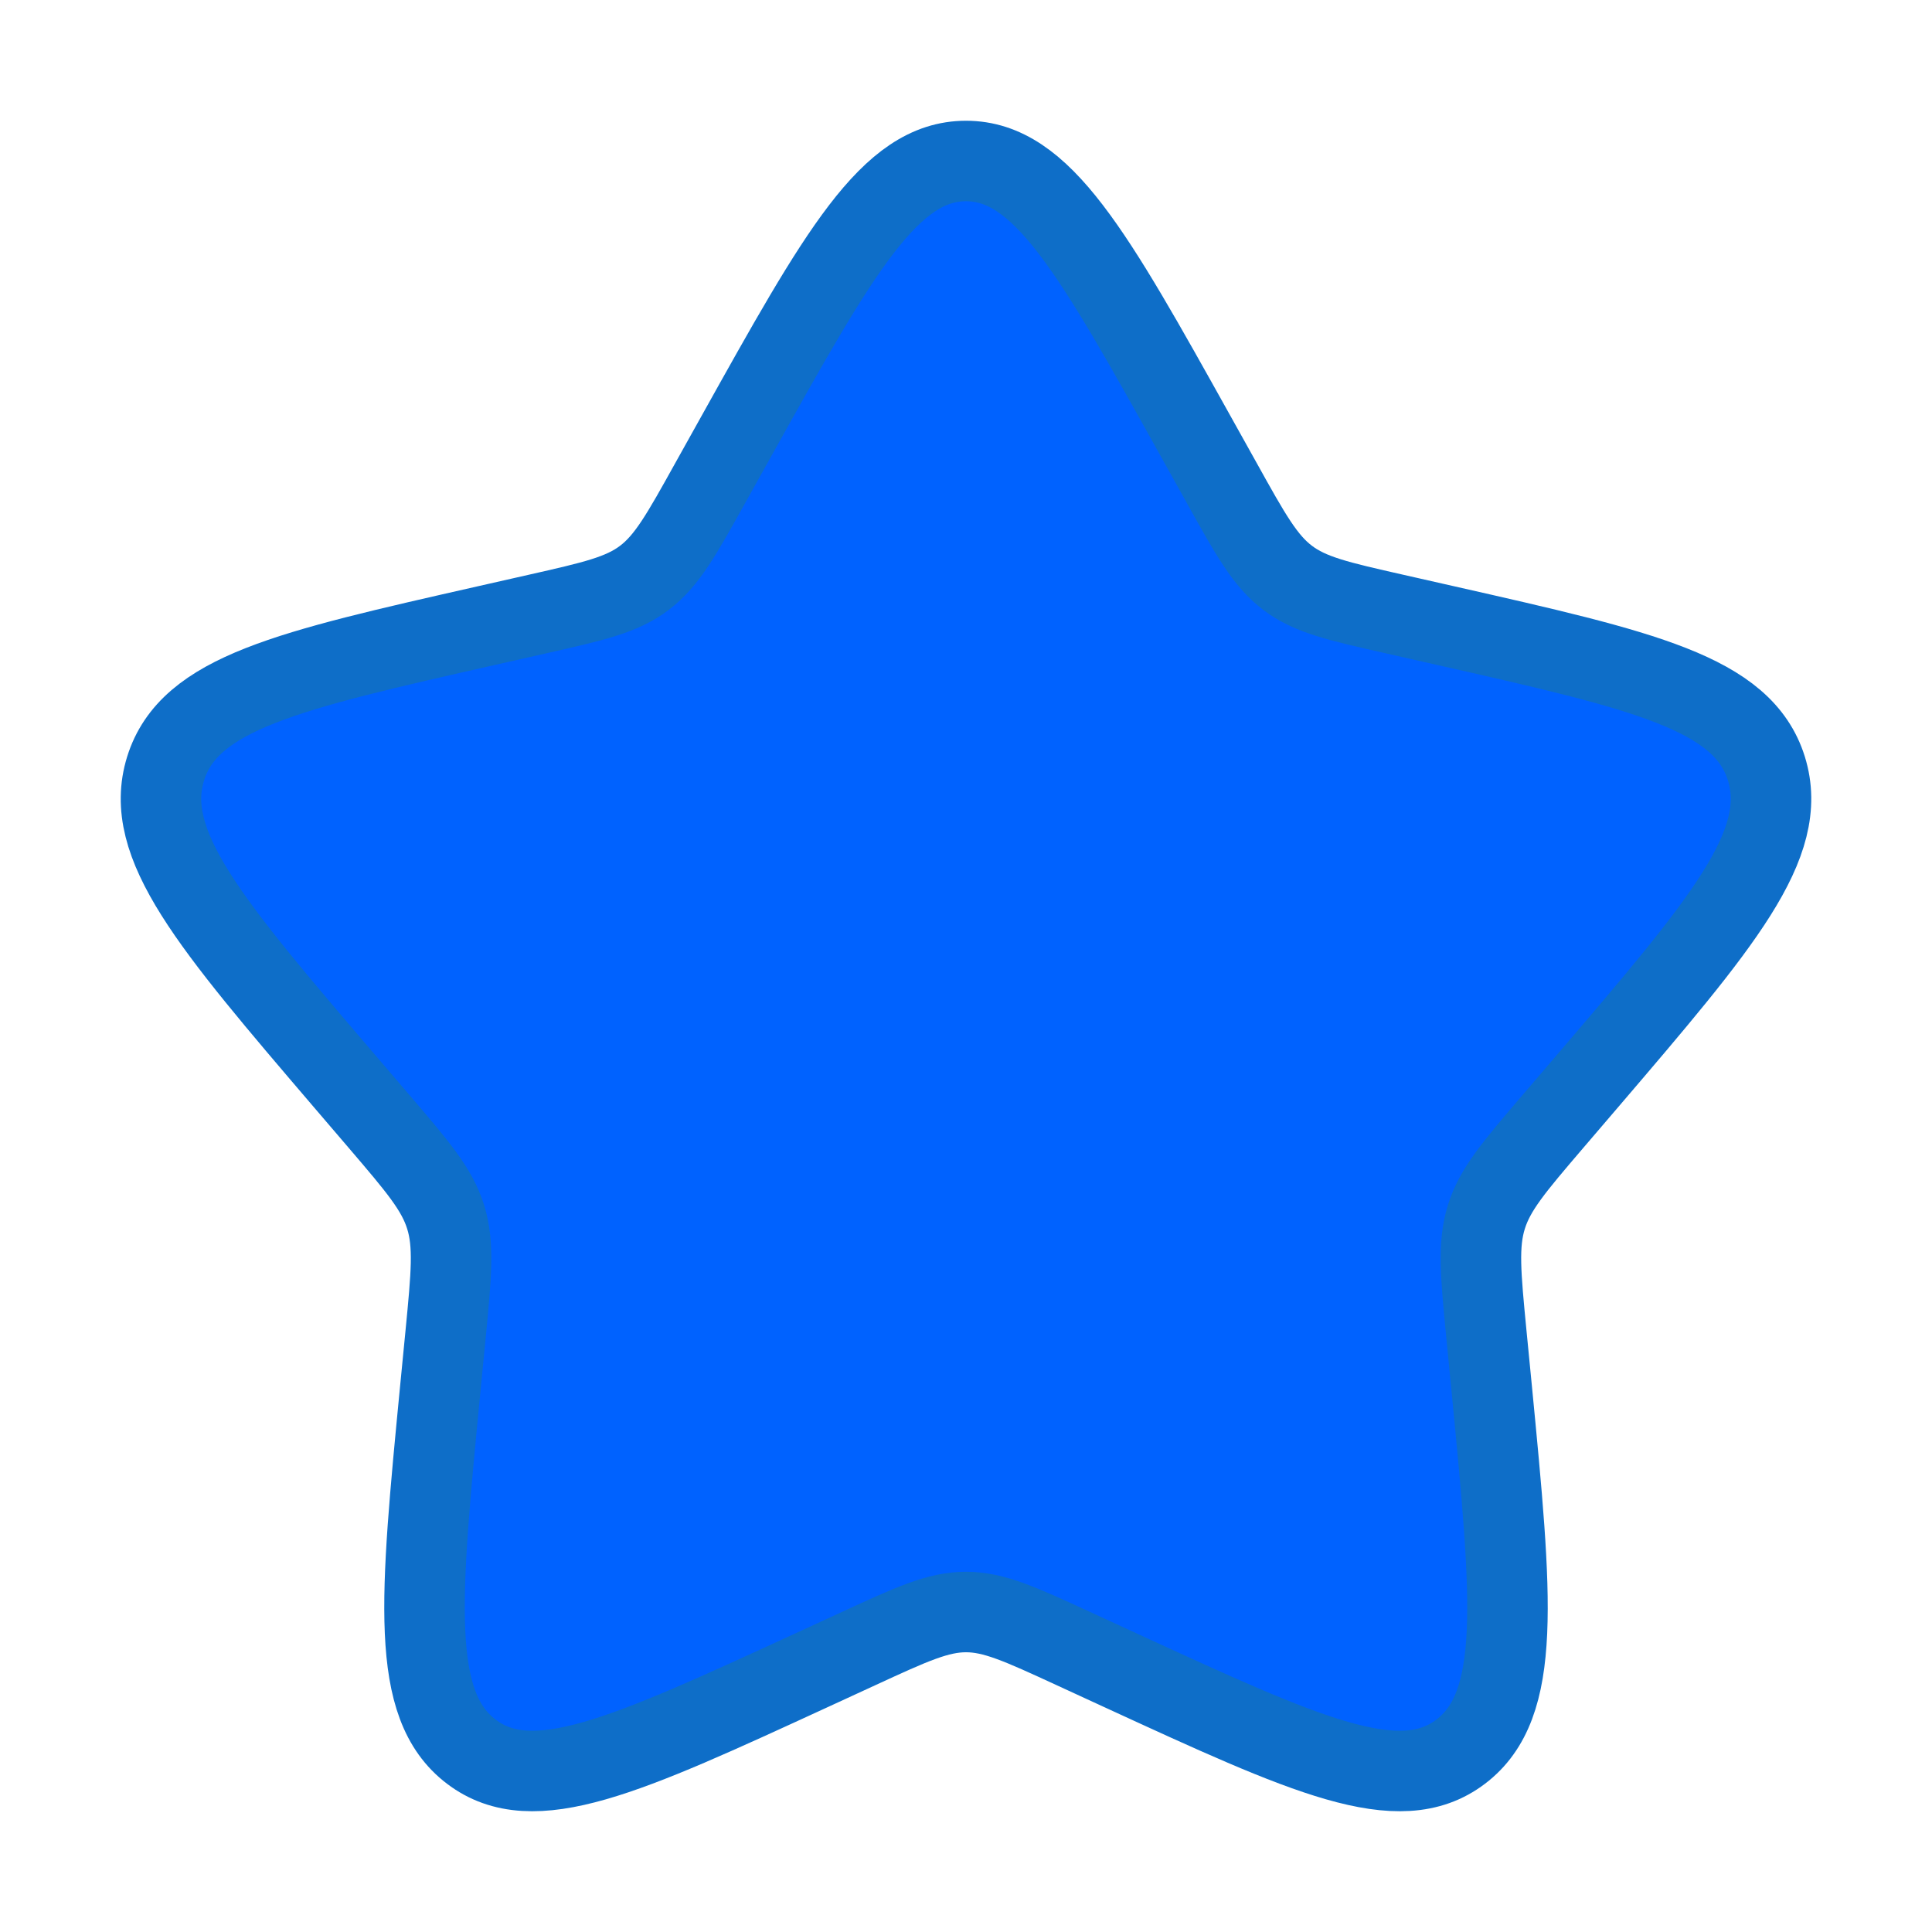
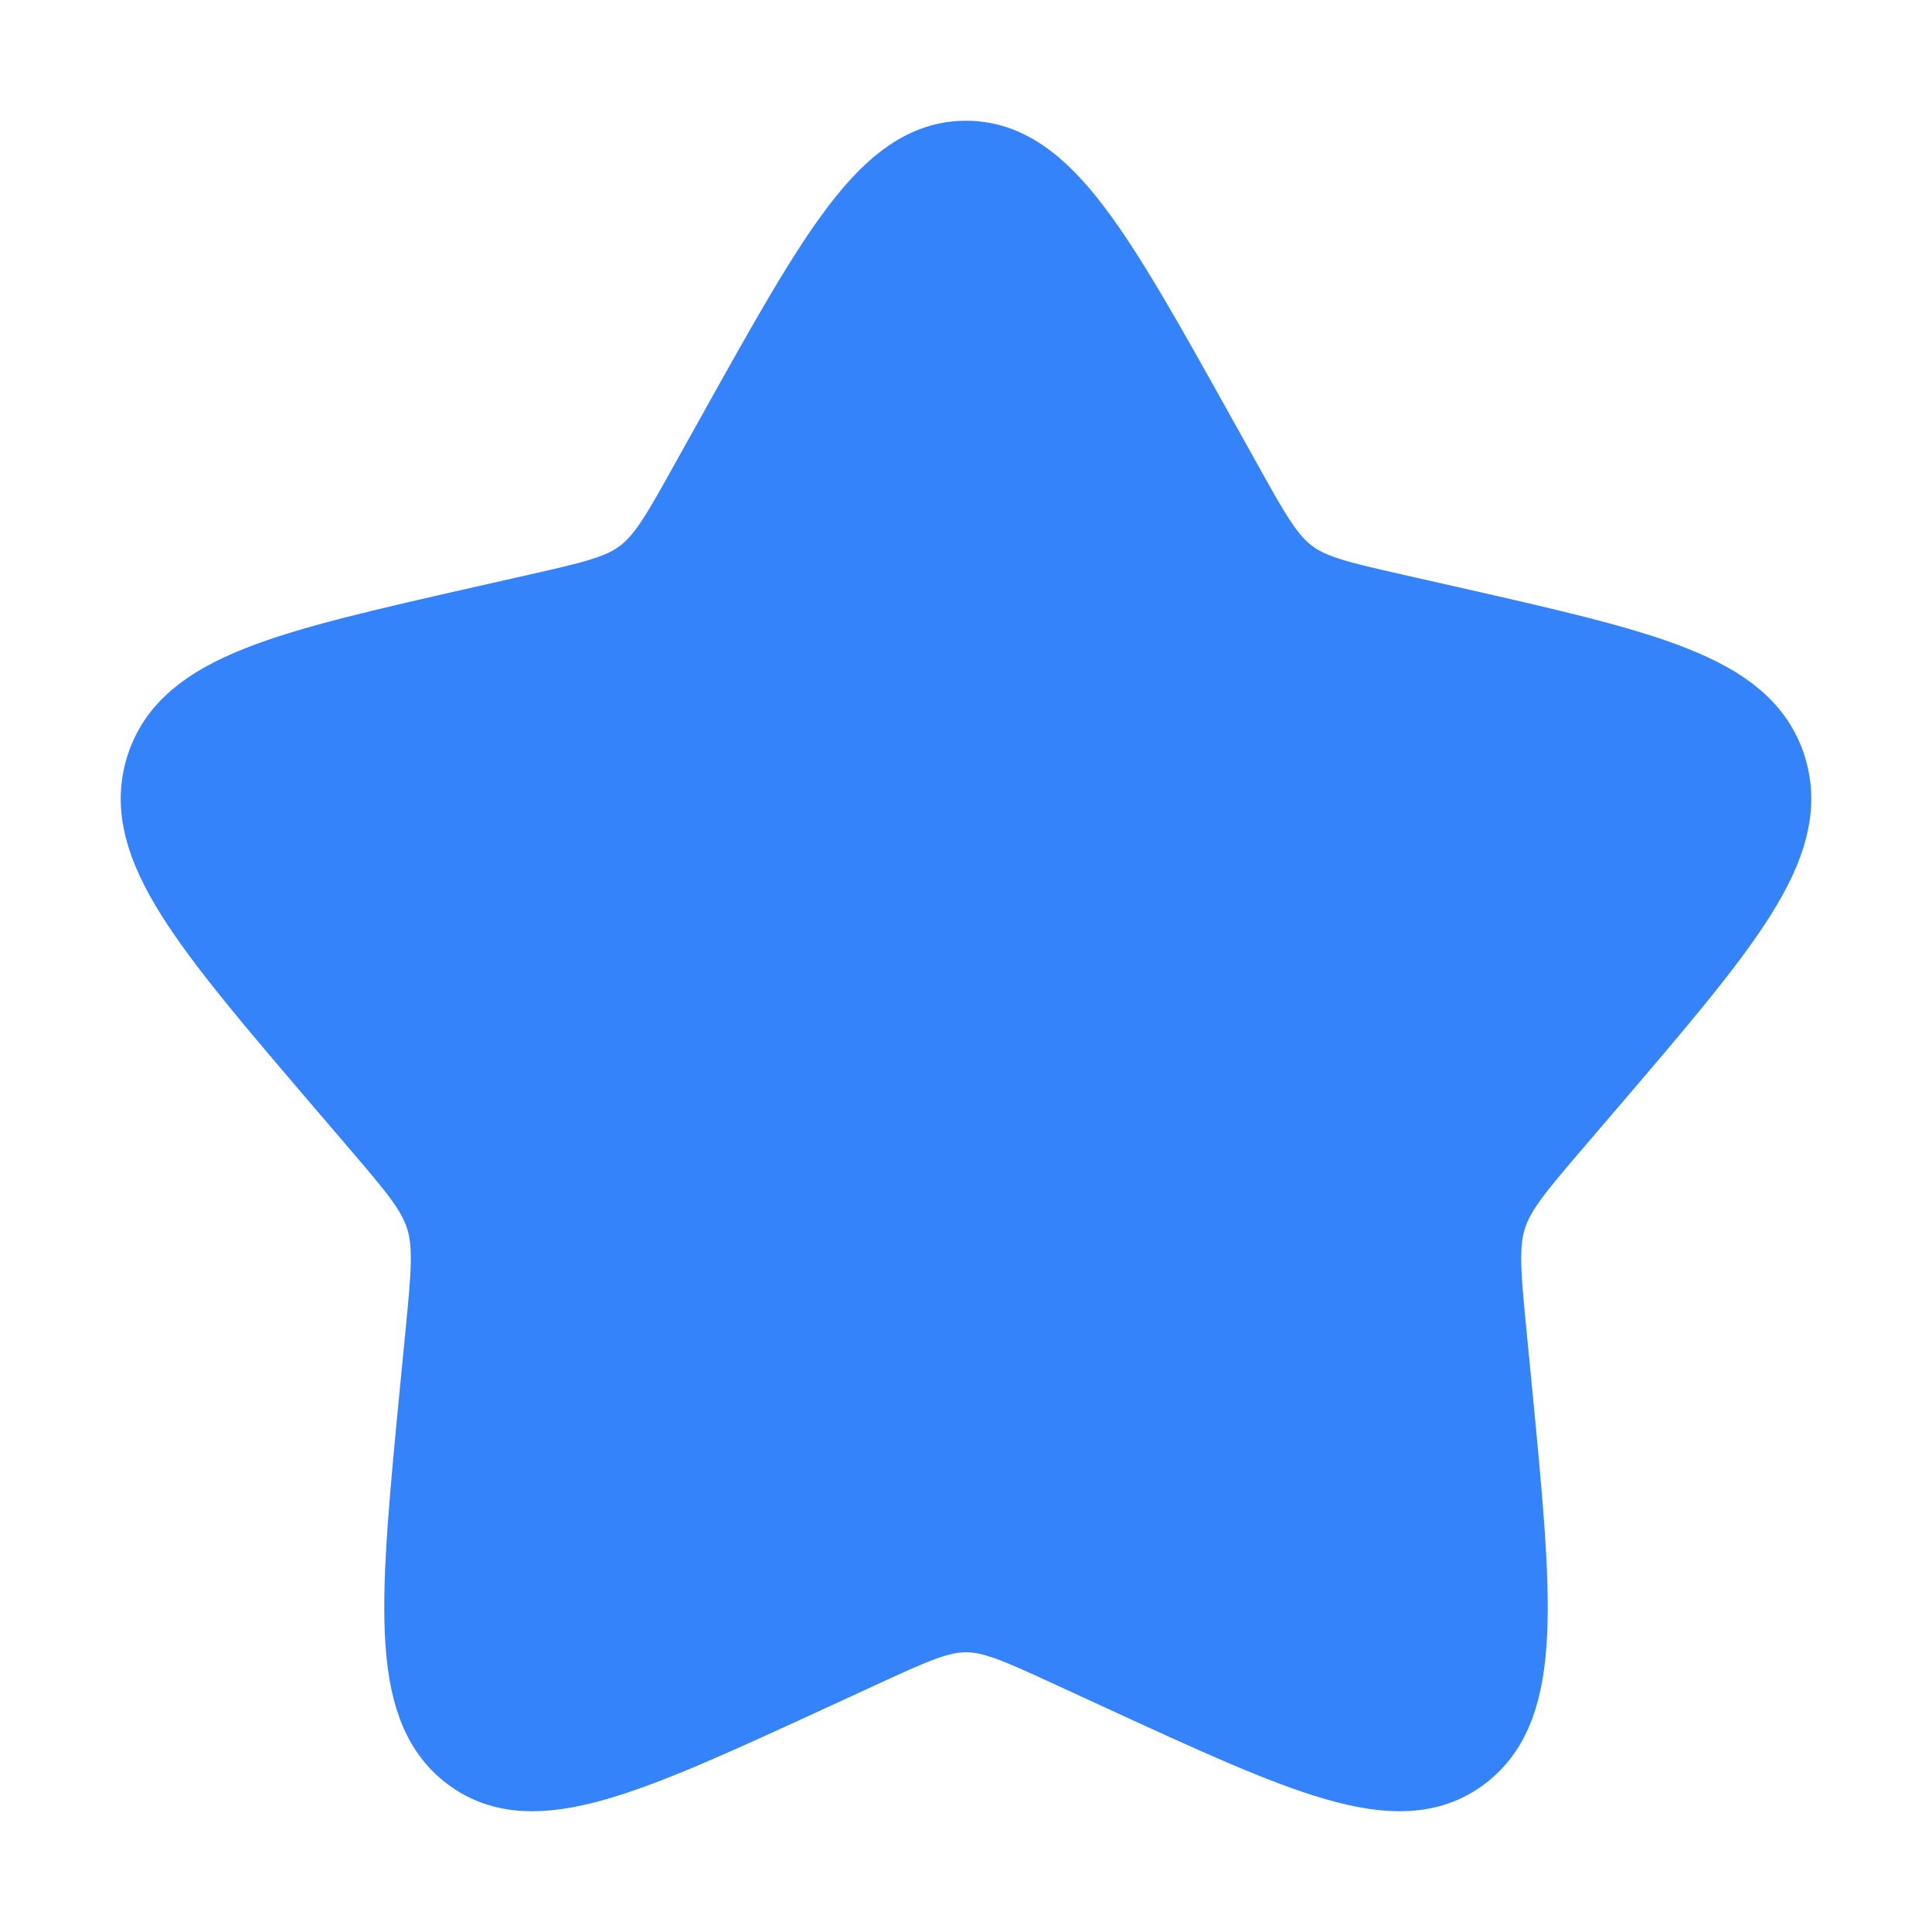
- <svg xmlns="http://www.w3.org/2000/svg" width="20px" height="20px" viewBox="0 0 24 24" fill="none" stroke="#0e6ec8">
+ <svg xmlns="http://www.w3.org/2000/svg" width="20px" height="20px" viewBox="0 0 24 24" fill="#3483fa" stroke="#3483fa">
  <g id="SVGRepo_bgCarrier" stroke-width="0" />
  <g id="SVGRepo_tracerCarrier" stroke-linecap="round" stroke-linejoin="round" />
  <g id="SVGRepo_iconCarrier">
-     <path d="M9.153 5.408C10.42 3.136 11.053 2 12 2C12.947 2 13.58 3.136 14.847 5.408L15.175 5.996C15.534 6.642 15.714 6.965 15.995 7.178C16.276 7.391 16.625 7.47 17.324 7.628L17.96 7.772C20.42 8.329 21.65 8.607 21.943 9.548C22.235 10.489 21.397 11.469 19.72 13.43L19.286 13.937C18.81 14.494 18.571 14.773 18.464 15.118C18.357 15.462 18.393 15.834 18.465 16.578L18.531 17.254C18.784 19.871 18.911 21.179 18.145 21.76C17.379 22.342 16.227 21.811 13.924 20.751L13.329 20.477C12.674 20.175 12.347 20.025 12 20.025C11.653 20.025 11.326 20.175 10.671 20.477L10.076 20.751C7.773 21.811 6.621 22.342 5.855 21.76C5.089 21.179 5.216 19.871 5.469 17.254L5.535 16.578C5.607 15.834 5.643 15.462 5.536 15.118C5.429 14.773 5.19 14.494 4.714 13.937L4.28 13.43C2.603 11.469 1.765 10.489 2.057 9.548C2.35 8.607 3.58 8.329 6.04 7.772L6.676 7.628C7.375 7.47 7.724 7.391 8.005 7.178C8.286 6.965 8.466 6.642 8.825 5.996L9.153 5.408Z" fill="#0062ff" />
+     <path d="M9.153 5.408C10.42 3.136 11.053 2 12 2C12.947 2 13.58 3.136 14.847 5.408L15.175 5.996C15.534 6.642 15.714 6.965 15.995 7.178C16.276 7.391 16.625 7.47 17.324 7.628L17.96 7.772C20.42 8.329 21.65 8.607 21.943 9.548C22.235 10.489 21.397 11.469 19.72 13.43L19.286 13.937C18.81 14.494 18.571 14.773 18.464 15.118C18.357 15.462 18.393 15.834 18.465 16.578L18.531 17.254C18.784 19.871 18.911 21.179 18.145 21.76C17.379 22.342 16.227 21.811 13.924 20.751L13.329 20.477C12.674 20.175 12.347 20.025 12 20.025C11.653 20.025 11.326 20.175 10.671 20.477L10.076 20.751C7.773 21.811 6.621 22.342 5.855 21.76C5.089 21.179 5.216 19.871 5.469 17.254L5.535 16.578C5.607 15.834 5.643 15.462 5.536 15.118C5.429 14.773 5.19 14.494 4.714 13.937L4.28 13.43C2.603 11.469 1.765 10.489 2.057 9.548C2.35 8.607 3.58 8.329 6.04 7.772L6.676 7.628C7.375 7.47 7.724 7.391 8.005 7.178C8.286 6.965 8.466 6.642 8.825 5.996L9.153 5.408Z" fill="#3483fa" />
  </g>
</svg>
